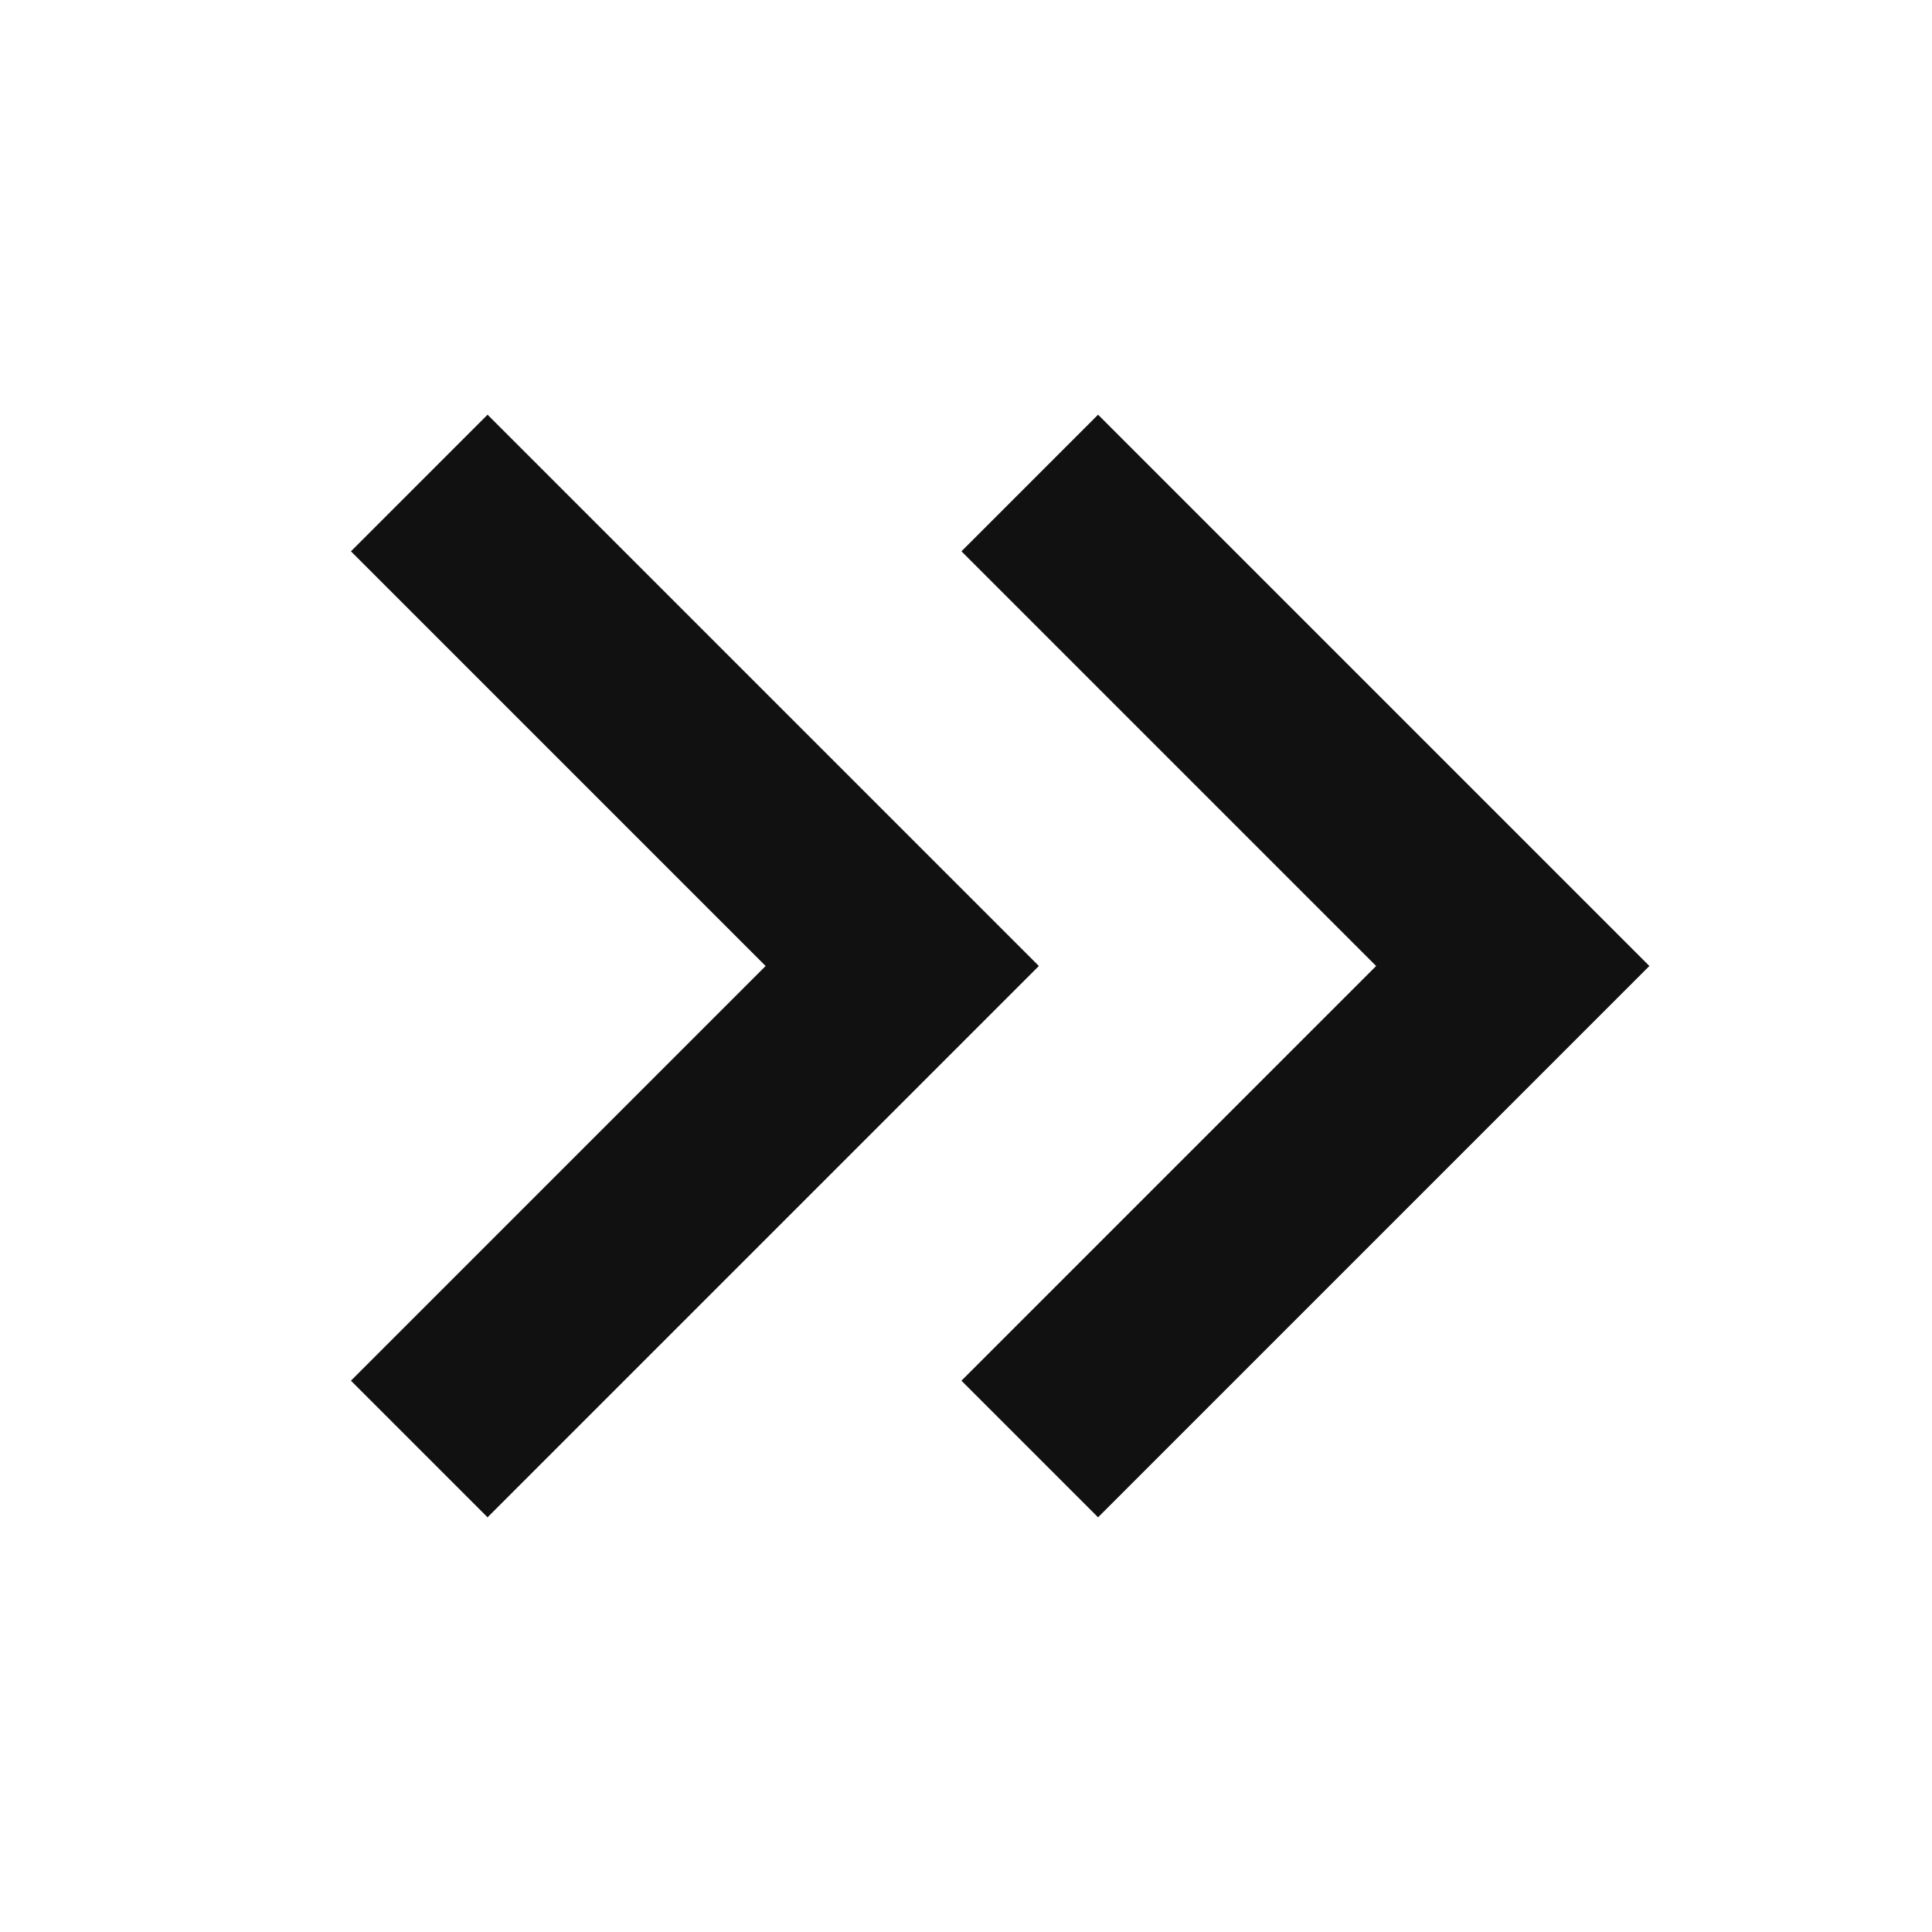
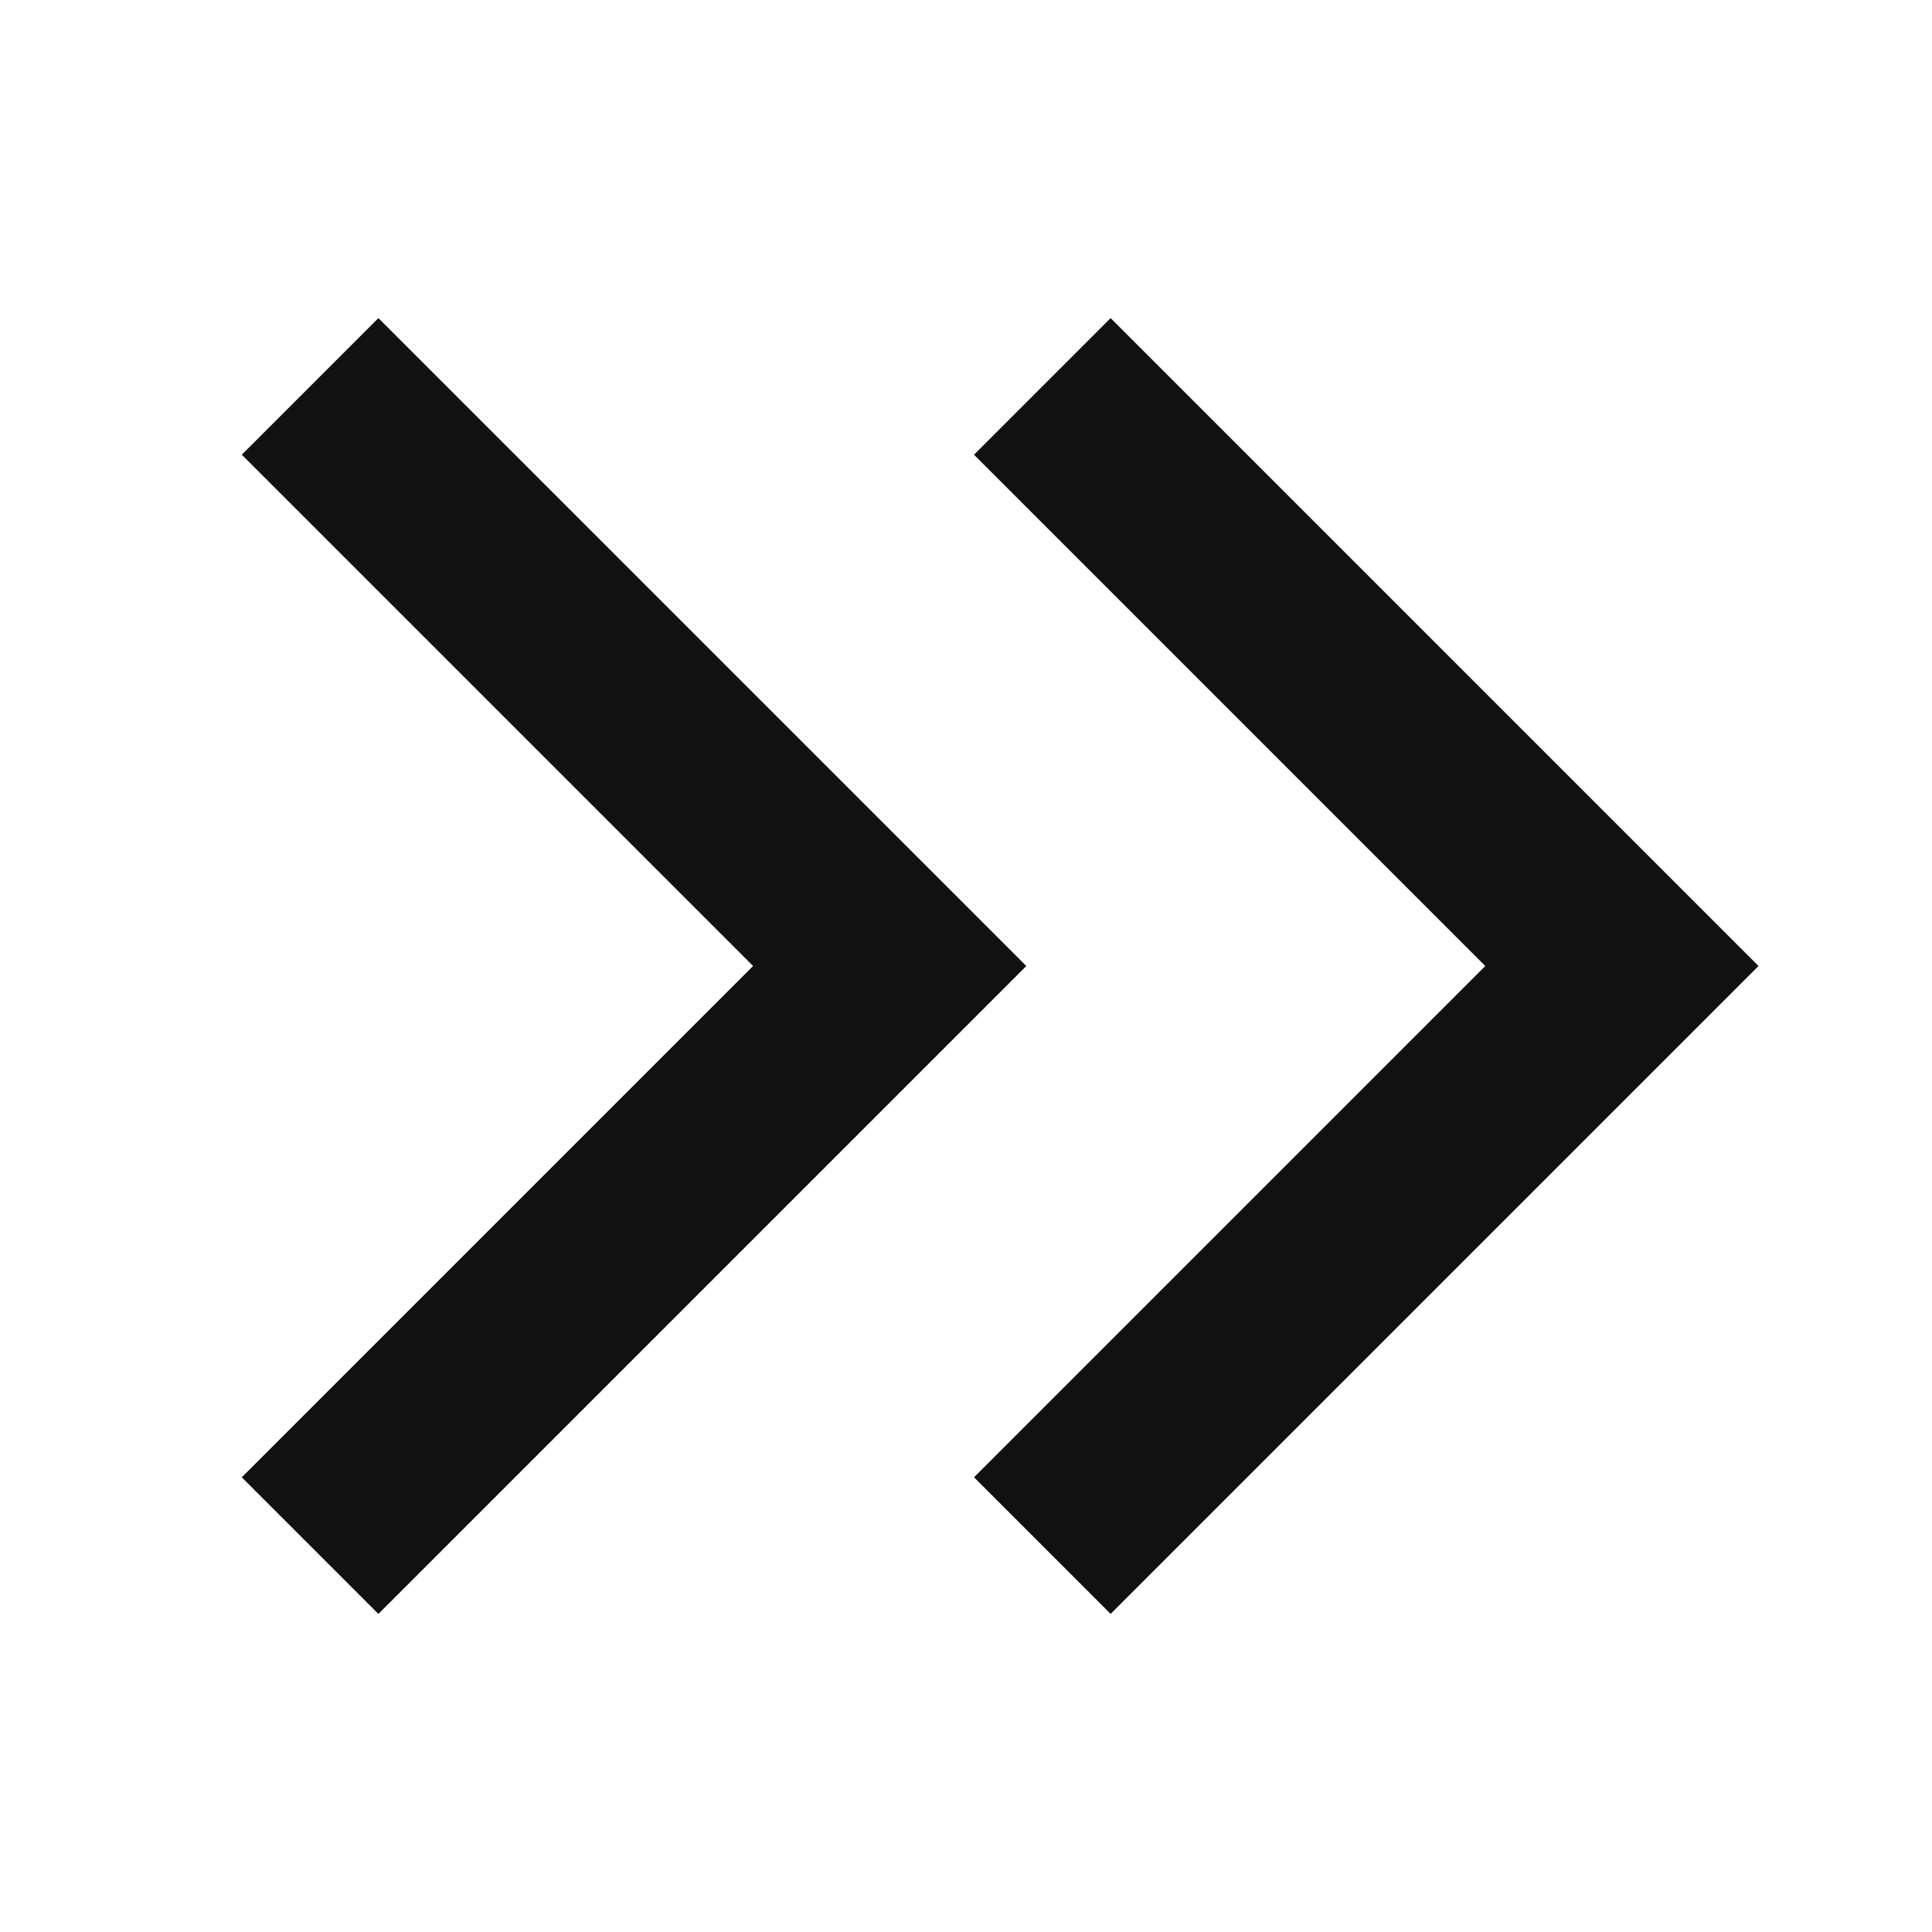
<svg xmlns="http://www.w3.org/2000/svg" version="1.1" id="图层_1" x="0px" y="0px" viewBox="0 0 200 200" style="enable-background:new 0 0 200 200;" xml:space="preserve">
  <style type="text/css">
	.st0{fill:none;stroke:#111111;stroke-width:20;}
</style>
-   <path class="st0" d="M43.4,50l50,50l-50,50 M106.6,50l50,50l-50,50" />
+   <path class="st0" d="M32.1,40l60,60l-60,60 M107.9,40l60,60l-60,60" />
</svg>
